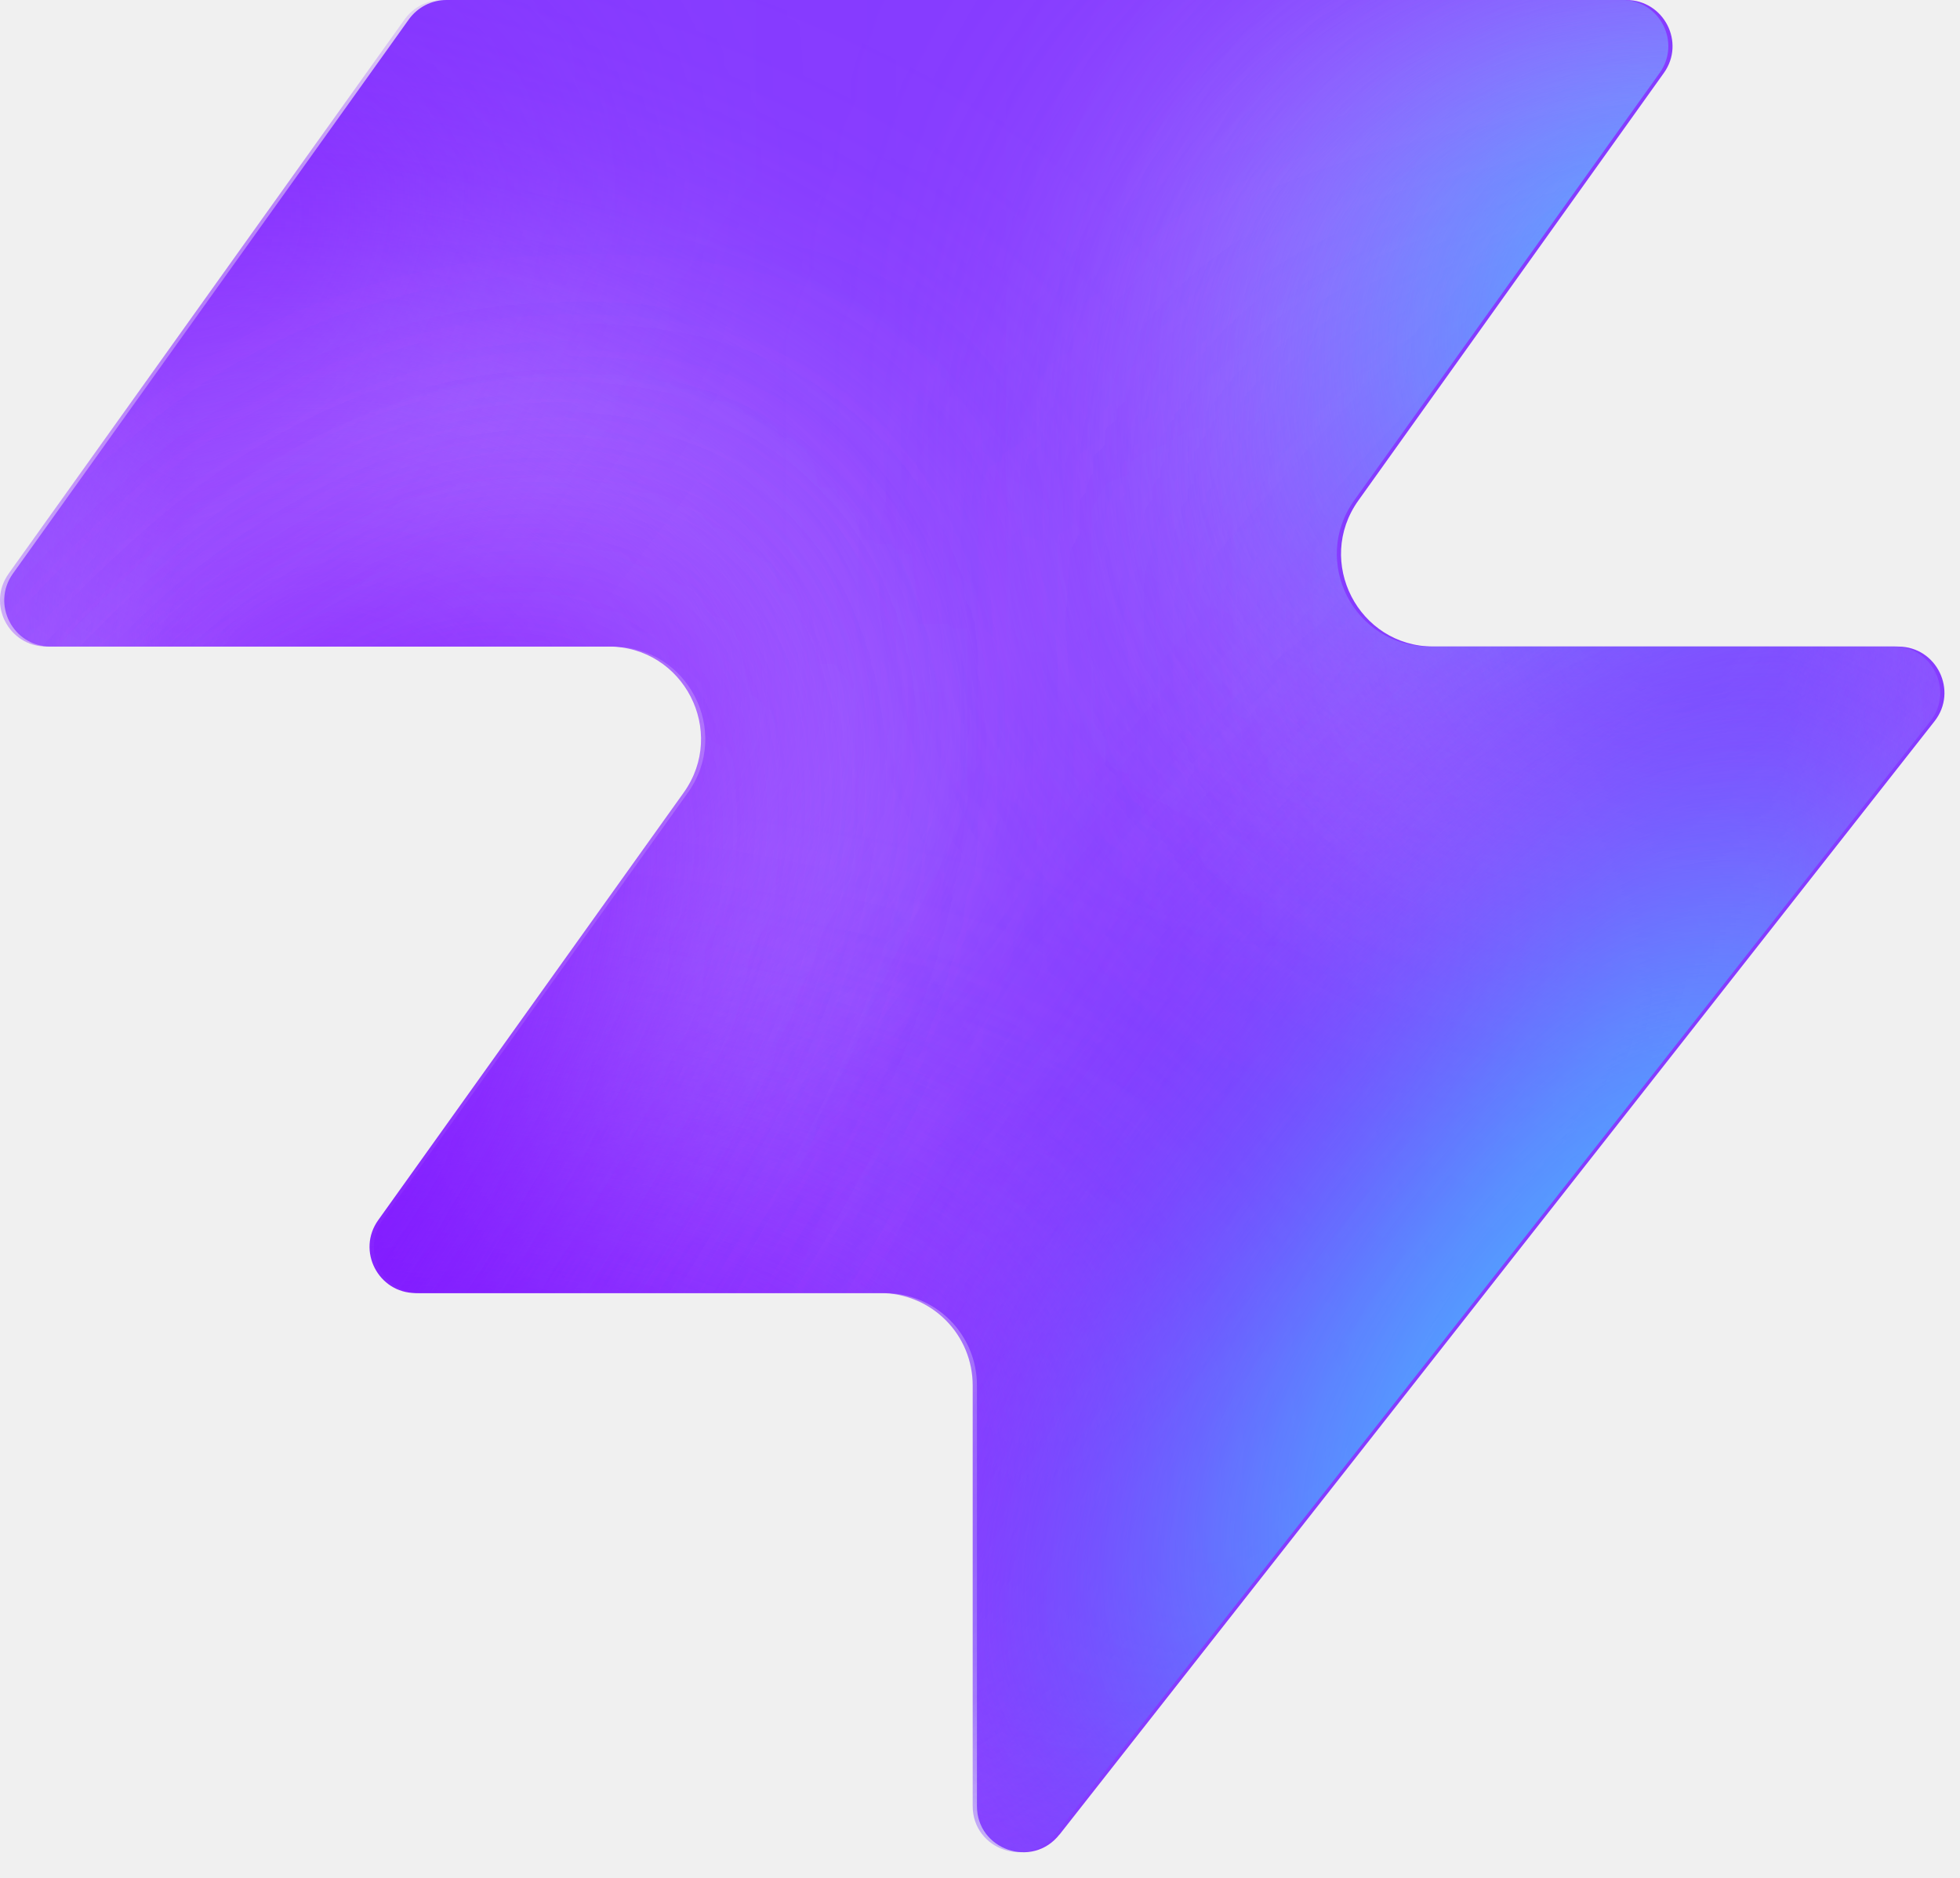
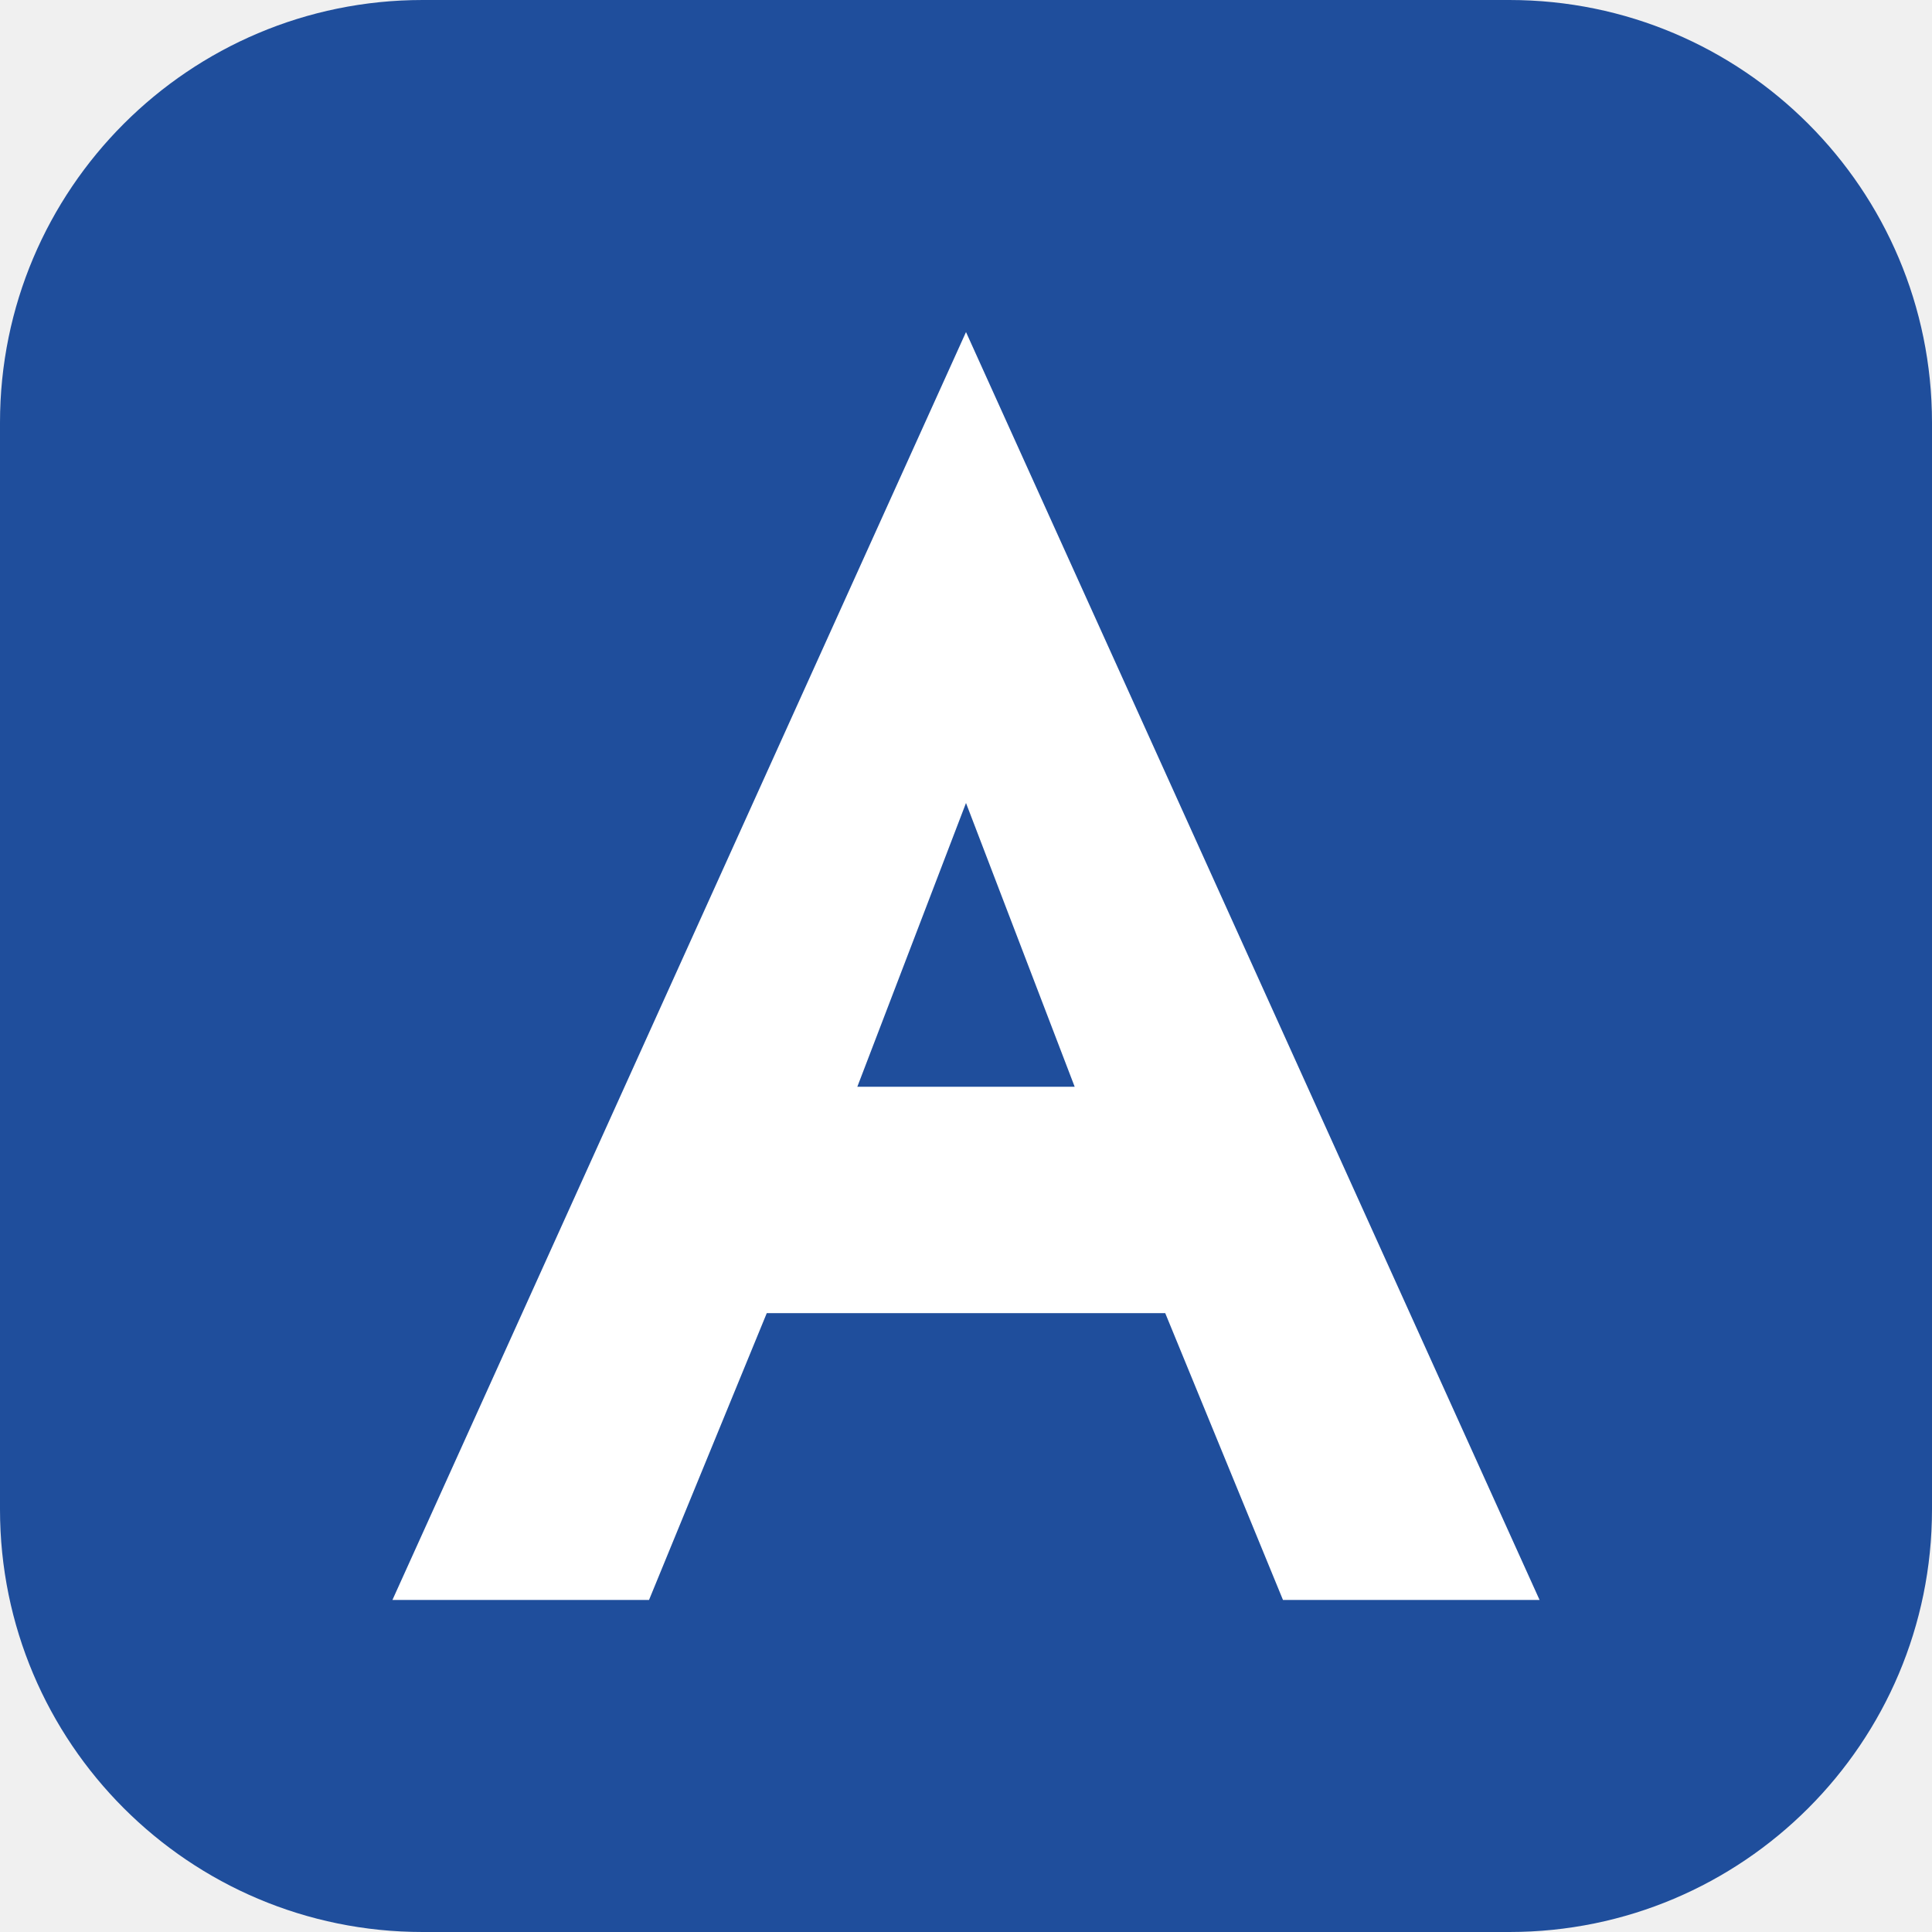
- <svg xmlns="http://www.w3.org/2000/svg" width="48" height="46" fill="none" viewBox="0 0 48 46">
-   <path fill="#863bff" d="M25.946 44.938c-.664.845-2.021.375-2.021-.698V33.937a2.26 2.26 0 0 0-2.262-2.262H10.287c-.92 0-1.456-1.04-.92-1.788l7.48-10.471c1.07-1.497 0-3.578-1.842-3.578H1.237c-.92 0-1.456-1.04-.92-1.788L10.013.474c.214-.297.556-.474.92-.474h28.894c.92 0 1.456 1.04.92 1.788l-7.48 10.471c-1.07 1.498 0 3.579 1.842 3.579h11.377c.943 0 1.473 1.088.89 1.83L25.947 44.94z" style="fill:#863bff;fill:color(display-p3 .525 .23 1);fill-opacity:1" />
-   <mask id="a" width="48" height="46" x="0" y="0" maskUnits="userSpaceOnUse" style="mask-type:alpha">
-     <path fill="#000" d="M25.842 44.938c-.664.844-2.021.375-2.021-.698V33.937a2.26 2.26 0 0 0-2.262-2.262H10.183c-.92 0-1.456-1.04-.92-1.788l7.48-10.471c1.07-1.498 0-3.579-1.842-3.579H1.133c-.92 0-1.456-1.04-.92-1.787L9.91.473c.214-.297.556-.474.92-.474h28.894c.92 0 1.456 1.04.92 1.788l-7.48 10.471c-1.07 1.498 0 3.578 1.842 3.578h11.377c.943 0 1.473 1.088.89 1.832L25.843 44.94z" style="fill:#000;fill-opacity:1" />
-   </mask>
-   <g mask="url(#a)">
-     <g filter="url(#b)">
-       <ellipse cx="5.508" cy="14.704" fill="#ede6ff" rx="5.508" ry="14.704" style="fill:#ede6ff;fill:color(display-p3 .927 .903 1);fill-opacity:1" transform="matrix(.00324 1 1 -.00324 -4.47 31.516)" />
-     </g>
-     <g filter="url(#c)">
-       <ellipse cx="10.399" cy="29.851" fill="#ede6ff" rx="10.399" ry="29.851" style="fill:#ede6ff;fill:color(display-p3 .927 .903 1);fill-opacity:1" transform="matrix(.00324 1 1 -.00324 -39.328 7.883)" />
-     </g>
-     <g filter="url(#d)">
-       <ellipse cx="5.508" cy="30.487" fill="#7e14ff" rx="5.508" ry="30.487" style="fill:#7e14ff;fill:color(display-p3 .492 .077 1);fill-opacity:1" transform="rotate(89.814 -25.913 -14.639)scale(1 -1)" />
-     </g>
-     <g filter="url(#e)">
-       <ellipse cx="5.508" cy="30.599" fill="#7e14ff" rx="5.508" ry="30.599" style="fill:#7e14ff;fill:color(display-p3 .492 .077 1);fill-opacity:1" transform="rotate(89.814 -32.644 -3.334)scale(1 -1)" />
-     </g>
-     <g filter="url(#f)">
-       <ellipse cx="5.508" cy="30.599" fill="#7e14ff" rx="5.508" ry="30.599" style="fill:#7e14ff;fill:color(display-p3 .492 .077 1);fill-opacity:1" transform="matrix(.00324 1 1 -.00324 -34.34 30.47)" />
-     </g>
-     <g filter="url(#g)">
-       <ellipse cx="14.072" cy="22.078" fill="#ede6ff" rx="14.072" ry="22.078" style="fill:#ede6ff;fill:color(display-p3 .927 .903 1);fill-opacity:1" transform="rotate(93.35 24.506 48.493)scale(-1 1)" />
-     </g>
-     <g filter="url(#h)">
-       <ellipse cx="3.47" cy="21.501" fill="#7e14ff" rx="3.47" ry="21.501" style="fill:#7e14ff;fill:color(display-p3 .492 .077 1);fill-opacity:1" transform="rotate(89.009 28.708 47.59)scale(-1 1)" />
-     </g>
-     <g filter="url(#i)">
-       <ellipse cx="3.47" cy="21.501" fill="#7e14ff" rx="3.47" ry="21.501" style="fill:#7e14ff;fill:color(display-p3 .492 .077 1);fill-opacity:1" transform="rotate(89.009 28.708 47.59)scale(-1 1)" />
-     </g>
-     <g filter="url(#j)">
-       <ellipse cx=".387" cy="8.972" fill="#7e14ff" rx="4.407" ry="29.108" style="fill:#7e14ff;fill:color(display-p3 .492 .077 1);fill-opacity:1" transform="rotate(39.51 .387 8.972)" />
-     </g>
-     <g filter="url(#k)">
-       <ellipse cx="47.523" cy="-6.092" fill="#7e14ff" rx="4.407" ry="29.108" style="fill:#7e14ff;fill:color(display-p3 .492 .077 1);fill-opacity:1" transform="rotate(37.892 47.523 -6.092)" />
-     </g>
-     <g filter="url(#l)">
-       <ellipse cx="41.412" cy="6.333" fill="#47bfff" rx="5.971" ry="9.665" style="fill:#47bfff;fill:color(display-p3 .28 .748 1);fill-opacity:1" transform="rotate(37.892 41.412 6.333)" />
-     </g>
-     <g filter="url(#m)">
-       <ellipse cx="-1.879" cy="38.332" fill="#7e14ff" rx="4.407" ry="29.108" style="fill:#7e14ff;fill:color(display-p3 .492 .077 1);fill-opacity:1" transform="rotate(37.892 -1.88 38.332)" />
-     </g>
-     <g filter="url(#n)">
-       <ellipse cx="-1.879" cy="38.332" fill="#7e14ff" rx="4.407" ry="29.108" style="fill:#7e14ff;fill:color(display-p3 .492 .077 1);fill-opacity:1" transform="rotate(37.892 -1.88 38.332)" />
-     </g>
-     <g filter="url(#o)">
-       <ellipse cx="35.651" cy="29.907" fill="#7e14ff" rx="4.407" ry="29.108" style="fill:#7e14ff;fill:color(display-p3 .492 .077 1);fill-opacity:1" transform="rotate(37.892 35.651 29.907)" />
-     </g>
-     <g filter="url(#p)">
-       <ellipse cx="38.418" cy="32.4" fill="#47bfff" rx="5.971" ry="15.297" style="fill:#47bfff;fill:color(display-p3 .28 .748 1);fill-opacity:1" transform="rotate(37.892 38.418 32.4)" />
-     </g>
-   </g>
-   <defs>
-     <filter id="b" width="60.045" height="41.654" x="-19.77" y="16.149" color-interpolation-filters="sRGB" filterUnits="userSpaceOnUse">
-       <feFlood flood-opacity="0" result="BackgroundImageFix" />
-       <feBlend in="SourceGraphic" in2="BackgroundImageFix" result="shape" />
-       <feGaussianBlur result="effect1_foregroundBlur_2002_17158" stdDeviation="7.659" />
-     </filter>
-     <filter id="c" width="90.34" height="51.437" x="-54.613" y="-7.533" color-interpolation-filters="sRGB" filterUnits="userSpaceOnUse">
-       <feFlood flood-opacity="0" result="BackgroundImageFix" />
-       <feBlend in="SourceGraphic" in2="BackgroundImageFix" result="shape" />
-       <feGaussianBlur result="effect1_foregroundBlur_2002_17158" stdDeviation="7.659" />
-     </filter>
-     <filter id="d" width="79.355" height="29.4" x="-49.64" y="2.03" color-interpolation-filters="sRGB" filterUnits="userSpaceOnUse">
-       <feFlood flood-opacity="0" result="BackgroundImageFix" />
-       <feBlend in="SourceGraphic" in2="BackgroundImageFix" result="shape" />
-       <feGaussianBlur result="effect1_foregroundBlur_2002_17158" stdDeviation="4.596" />
-     </filter>
-     <filter id="e" width="79.579" height="29.4" x="-45.045" y="20.029" color-interpolation-filters="sRGB" filterUnits="userSpaceOnUse">
-       <feFlood flood-opacity="0" result="BackgroundImageFix" />
-       <feBlend in="SourceGraphic" in2="BackgroundImageFix" result="shape" />
-       <feGaussianBlur result="effect1_foregroundBlur_2002_17158" stdDeviation="4.596" />
-     </filter>
-     <filter id="f" width="79.579" height="29.4" x="-43.513" y="21.178" color-interpolation-filters="sRGB" filterUnits="userSpaceOnUse">
-       <feFlood flood-opacity="0" result="BackgroundImageFix" />
-       <feBlend in="SourceGraphic" in2="BackgroundImageFix" result="shape" />
-       <feGaussianBlur result="effect1_foregroundBlur_2002_17158" stdDeviation="4.596" />
-     </filter>
-     <filter id="g" width="74.749" height="58.852" x="15.756" y="-17.901" color-interpolation-filters="sRGB" filterUnits="userSpaceOnUse">
-       <feFlood flood-opacity="0" result="BackgroundImageFix" />
-       <feBlend in="SourceGraphic" in2="BackgroundImageFix" result="shape" />
-       <feGaussianBlur result="effect1_foregroundBlur_2002_17158" stdDeviation="7.659" />
-     </filter>
-     <filter id="h" width="61.377" height="25.362" x="23.548" y="2.284" color-interpolation-filters="sRGB" filterUnits="userSpaceOnUse">
-       <feFlood flood-opacity="0" result="BackgroundImageFix" />
-       <feBlend in="SourceGraphic" in2="BackgroundImageFix" result="shape" />
-       <feGaussianBlur result="effect1_foregroundBlur_2002_17158" stdDeviation="4.596" />
-     </filter>
-     <filter id="i" width="61.377" height="25.362" x="23.548" y="2.284" color-interpolation-filters="sRGB" filterUnits="userSpaceOnUse">
-       <feFlood flood-opacity="0" result="BackgroundImageFix" />
-       <feBlend in="SourceGraphic" in2="BackgroundImageFix" result="shape" />
-       <feGaussianBlur result="effect1_foregroundBlur_2002_17158" stdDeviation="4.596" />
-     </filter>
-     <filter id="j" width="56.045" height="63.649" x="-27.636" y="-22.853" color-interpolation-filters="sRGB" filterUnits="userSpaceOnUse">
-       <feFlood flood-opacity="0" result="BackgroundImageFix" />
-       <feBlend in="SourceGraphic" in2="BackgroundImageFix" result="shape" />
-       <feGaussianBlur result="effect1_foregroundBlur_2002_17158" stdDeviation="4.596" />
-     </filter>
-     <filter id="k" width="54.814" height="64.646" x="20.116" y="-38.415" color-interpolation-filters="sRGB" filterUnits="userSpaceOnUse">
-       <feFlood flood-opacity="0" result="BackgroundImageFix" />
-       <feBlend in="SourceGraphic" in2="BackgroundImageFix" result="shape" />
-       <feGaussianBlur result="effect1_foregroundBlur_2002_17158" stdDeviation="4.596" />
-     </filter>
-     <filter id="l" width="33.541" height="35.313" x="24.641" y="-11.323" color-interpolation-filters="sRGB" filterUnits="userSpaceOnUse">
-       <feFlood flood-opacity="0" result="BackgroundImageFix" />
-       <feBlend in="SourceGraphic" in2="BackgroundImageFix" result="shape" />
-       <feGaussianBlur result="effect1_foregroundBlur_2002_17158" stdDeviation="4.596" />
-     </filter>
-     <filter id="m" width="54.814" height="64.646" x="-29.286" y="6.009" color-interpolation-filters="sRGB" filterUnits="userSpaceOnUse">
-       <feFlood flood-opacity="0" result="BackgroundImageFix" />
-       <feBlend in="SourceGraphic" in2="BackgroundImageFix" result="shape" />
-       <feGaussianBlur result="effect1_foregroundBlur_2002_17158" stdDeviation="4.596" />
-     </filter>
-     <filter id="n" width="54.814" height="64.646" x="-29.286" y="6.009" color-interpolation-filters="sRGB" filterUnits="userSpaceOnUse">
-       <feFlood flood-opacity="0" result="BackgroundImageFix" />
-       <feBlend in="SourceGraphic" in2="BackgroundImageFix" result="shape" />
-       <feGaussianBlur result="effect1_foregroundBlur_2002_17158" stdDeviation="4.596" />
-     </filter>
-     <filter id="o" width="54.814" height="64.646" x="8.244" y="-2.416" color-interpolation-filters="sRGB" filterUnits="userSpaceOnUse">
-       <feFlood flood-opacity="0" result="BackgroundImageFix" />
-       <feBlend in="SourceGraphic" in2="BackgroundImageFix" result="shape" />
-       <feGaussianBlur result="effect1_foregroundBlur_2002_17158" stdDeviation="4.596" />
-     </filter>
-     <filter id="p" width="39.409" height="43.623" x="18.713" y="10.588" color-interpolation-filters="sRGB" filterUnits="userSpaceOnUse">
-       <feFlood flood-opacity="0" result="BackgroundImageFix" />
-       <feBlend in="SourceGraphic" in2="BackgroundImageFix" result="shape" />
-       <feGaussianBlur result="effect1_foregroundBlur_2002_17158" stdDeviation="4.596" />
-     </filter>
-   </defs>
+ <svg xmlns="http://www.w3.org/2000/svg" viewBox="0 0 64 64">
+   <style>
+     .bg { fill: #1f4e9c; }
+     .a { fill: #ffffff; }
+     @media (prefers-color-scheme: dark) {
+       .bg { fill: #7ea6e8; }
+       .a { fill: #0f1216; }
+     }
+   </style>
+   <rect class="bg" width="64" height="64" rx="14" />
+   <path class="a" fill-rule="evenodd" d="M32 11 L51 53 H42.5 L38.6 43.5 H25.4 L21.5 53 H13 Z M28.4 36 H35.6 L32 26.6 Z" />
</svg>
